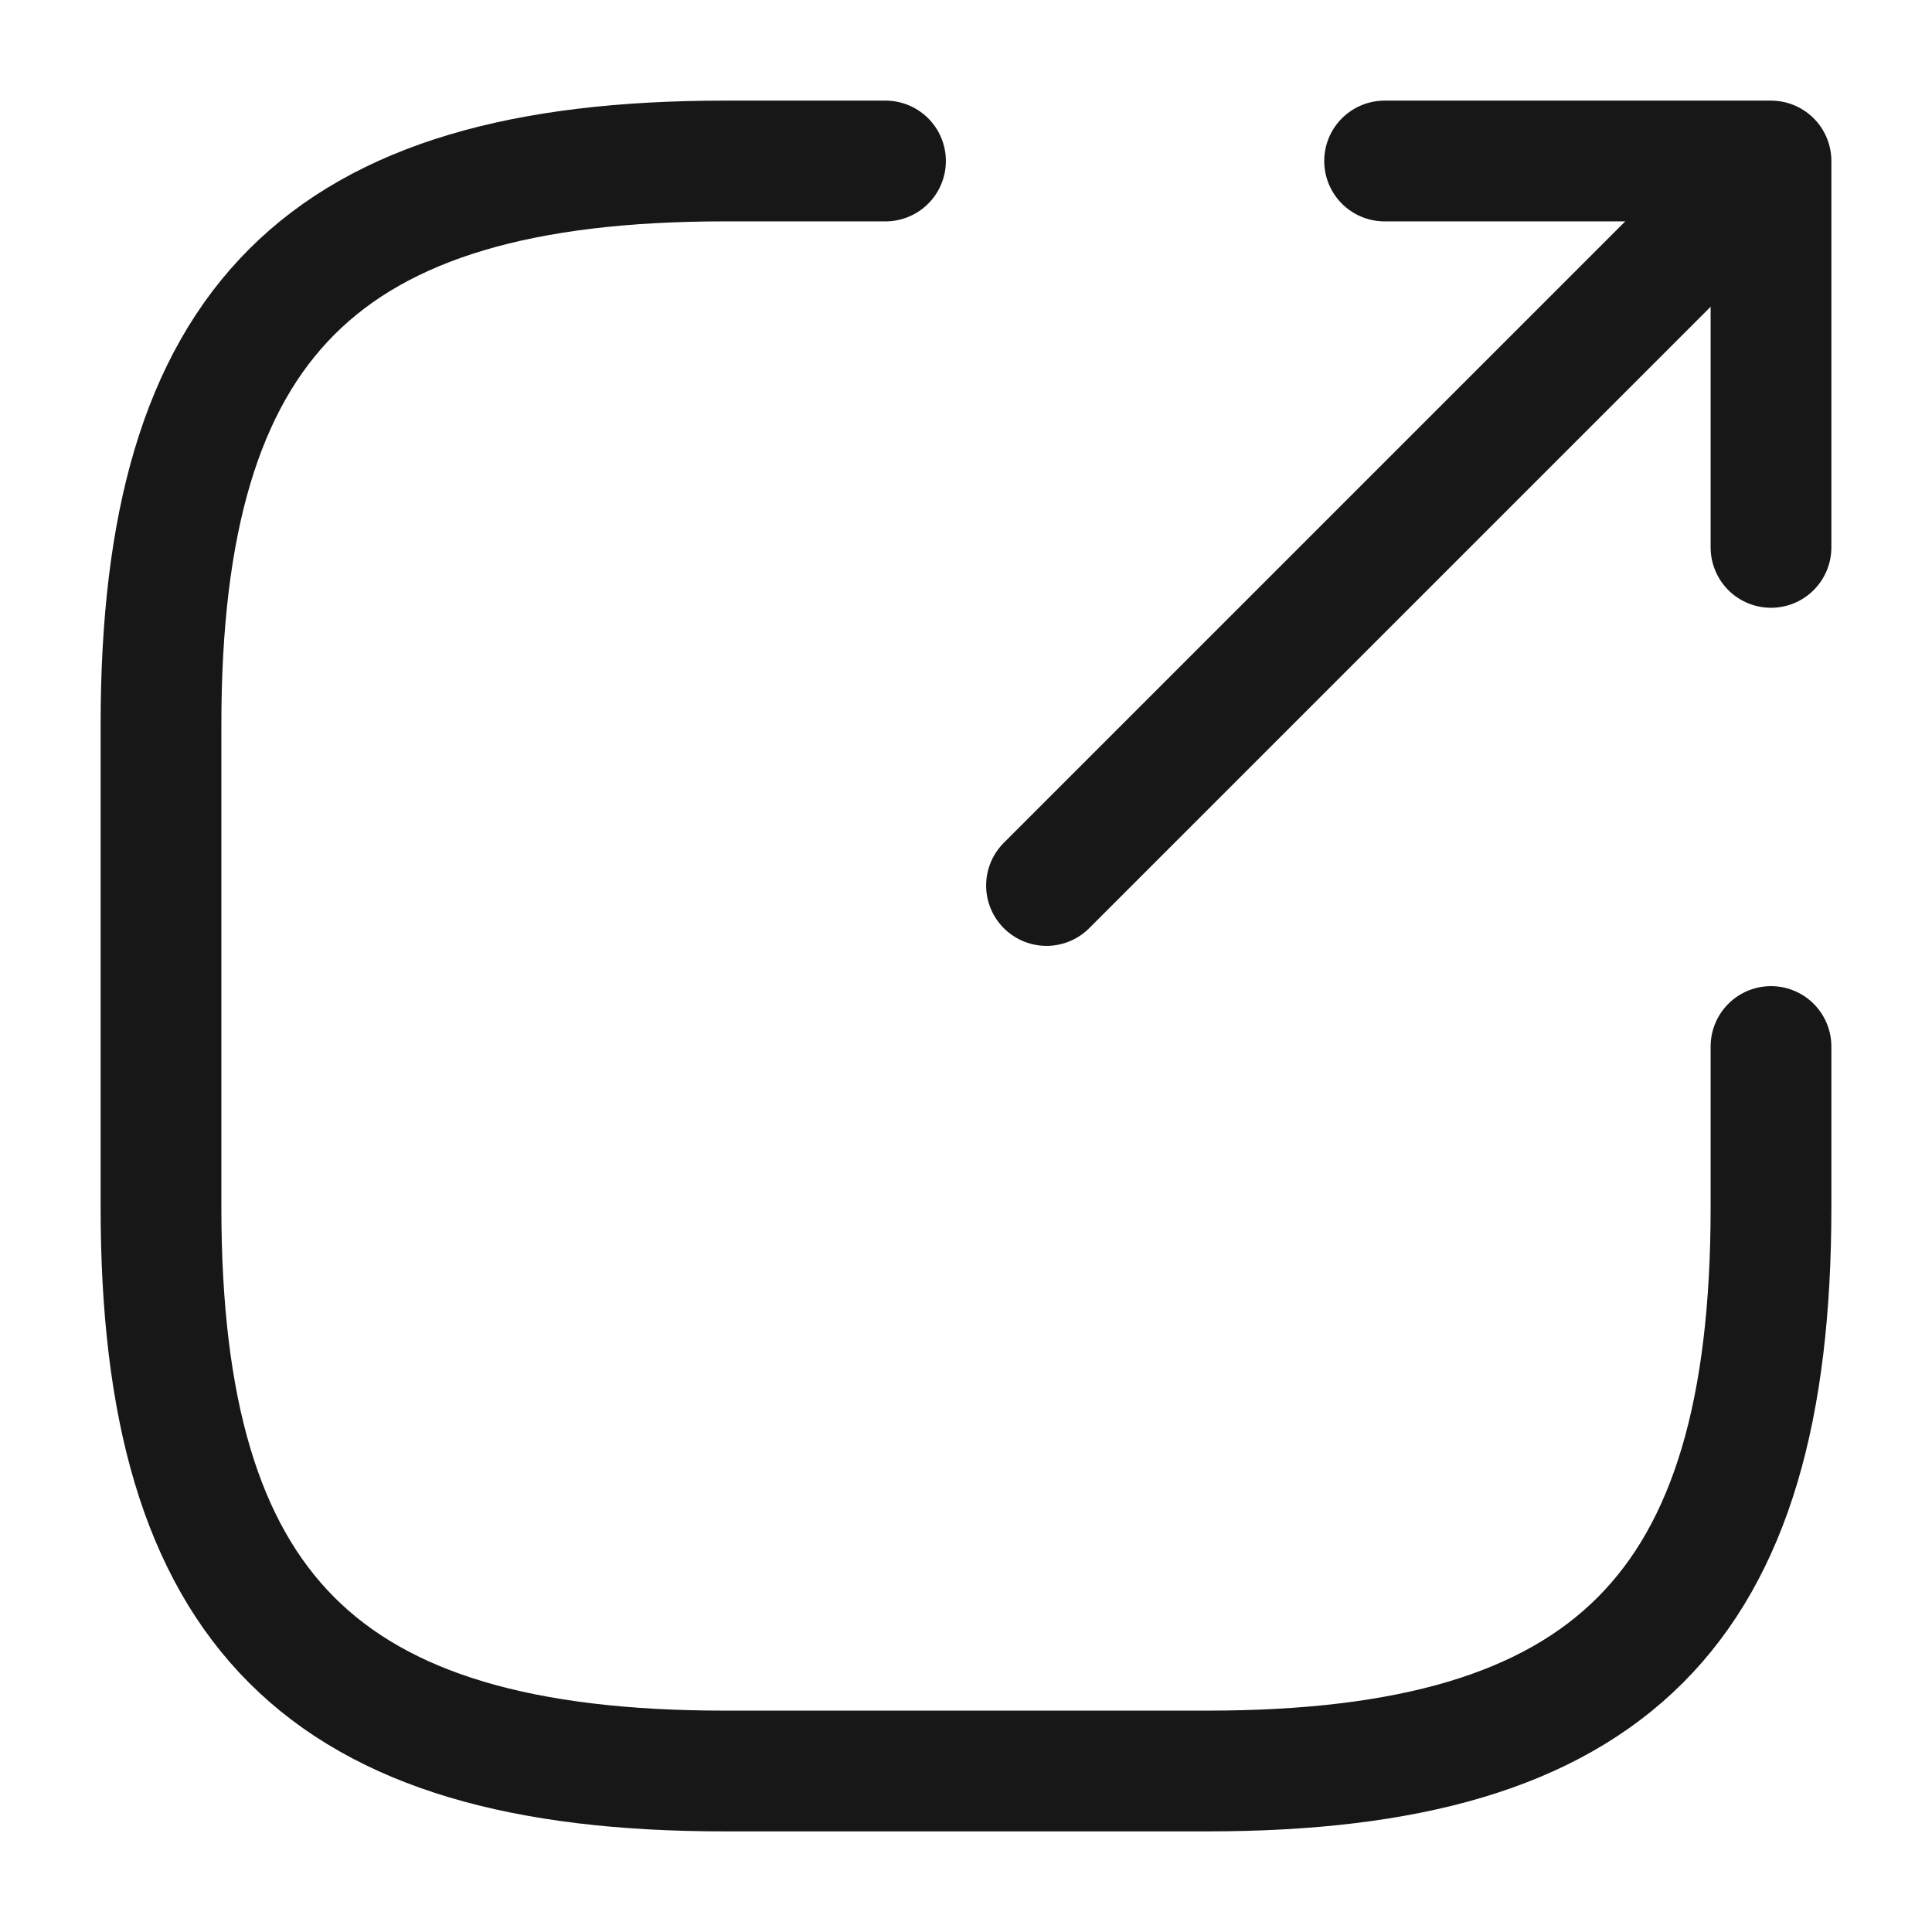
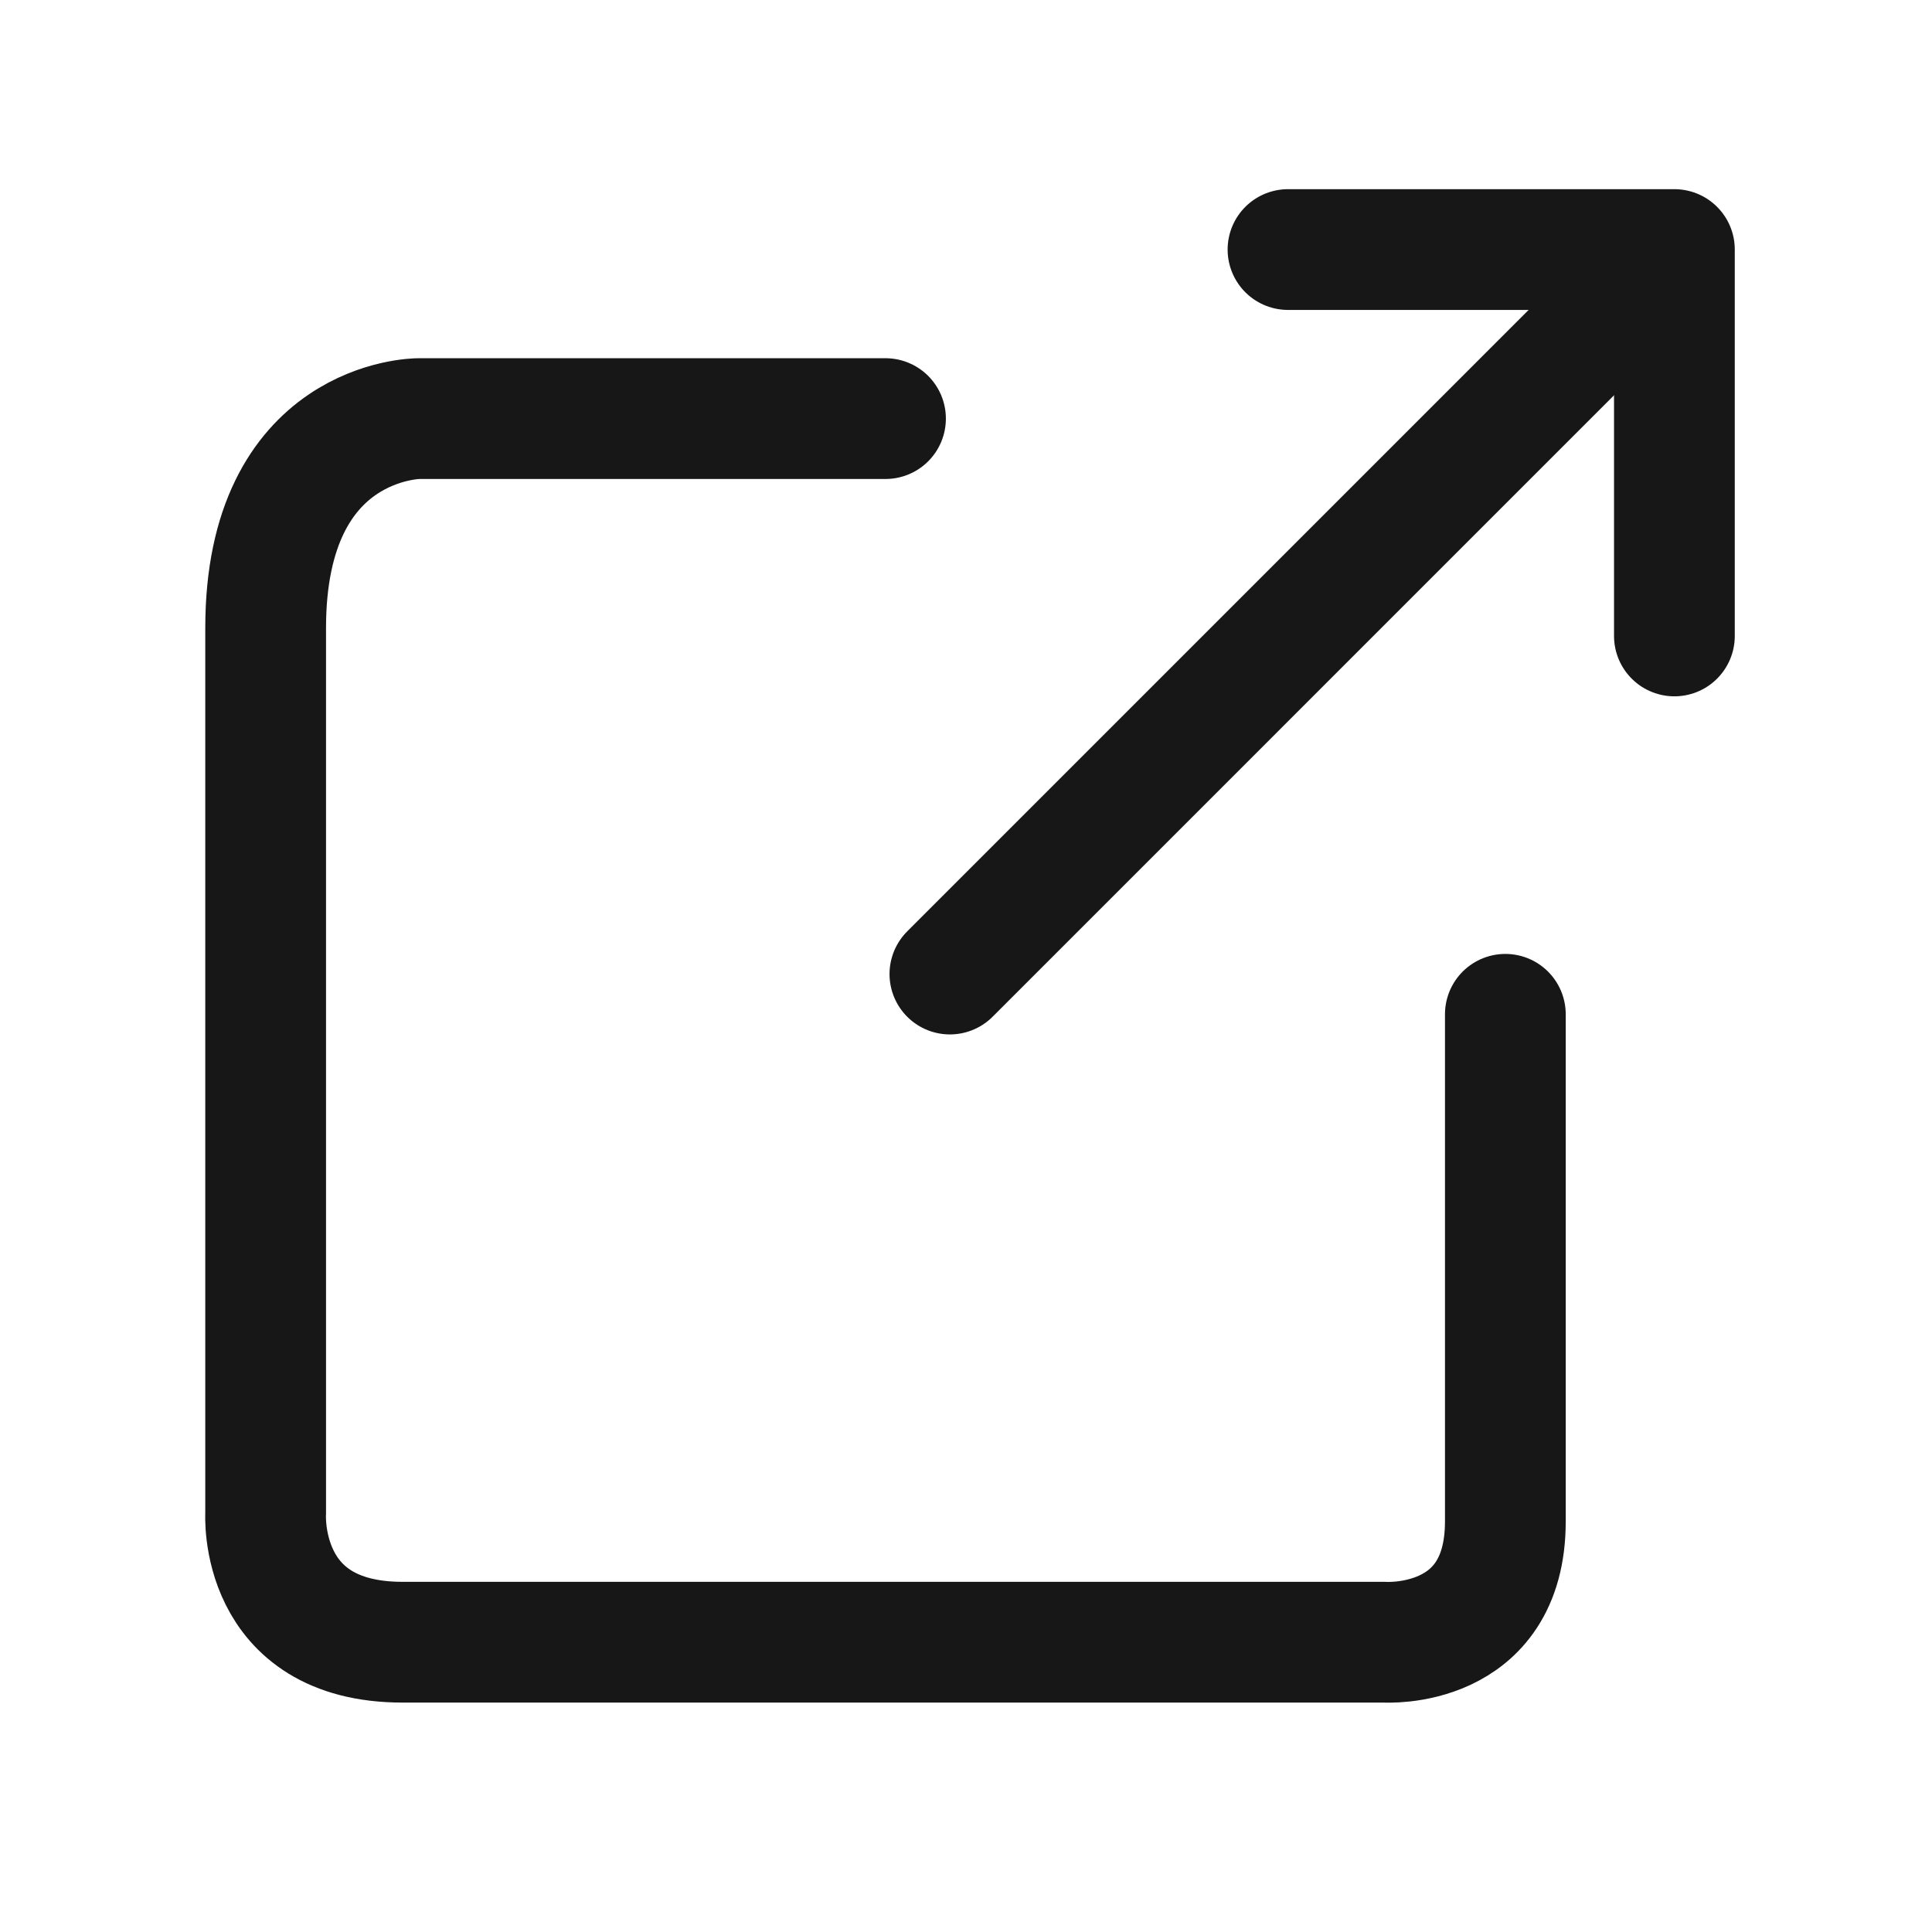
- <svg xmlns="http://www.w3.org/2000/svg" width="24" height="24" viewBox="0 0 24 24" fill="none">
-   <path d="M13 11L21.2 2.8" stroke="#171717" stroke-width="1.5" stroke-linecap="round" stroke-linejoin="round" />
-   <path d="M22 6.8V2H17.2" stroke="#171717" stroke-width="1.5" stroke-linecap="round" stroke-linejoin="round" />
-   <path d="M11 2H9C4 2 2 4 2 9V15C2 20 4 22 9 22H15C20 22 22 20 22 15V13" stroke="#171717" stroke-width="1.5" stroke-linecap="round" stroke-linejoin="round" />
+ <svg xmlns="http://www.w3.org/2000/svg" version="1.1" id="Capa_1" x="0px" y="0px" viewBox="0 0 24 24" style="enable-background:new 0 0 24 24;" xml:space="preserve">
+   <style type="text/css">
+ 	.st0{fill:none;stroke:#171717;stroke-width:1.5;stroke-linecap:round;stroke-linejoin:round;}
+ </style>
+   <path class="st0" d="M11.8,12.1L20,3.9" />
+   <path class="st0" d="M20.8,7.9V3.1H16" />
+   <path class="st0" d="M11,5.2H5.2c0,0-1.9,0-1.9,2.6s0,11,0,11S3.2,20.4,5,20.4s12.2,0,12.2,0s1.5,0.1,1.5-1.5c0-1.6,0-6.3,0-6.3" />
+   <path class="st0" d="M1.4,2" />
+   <path class="st0" d="M28.5,8.6" />
</svg>
